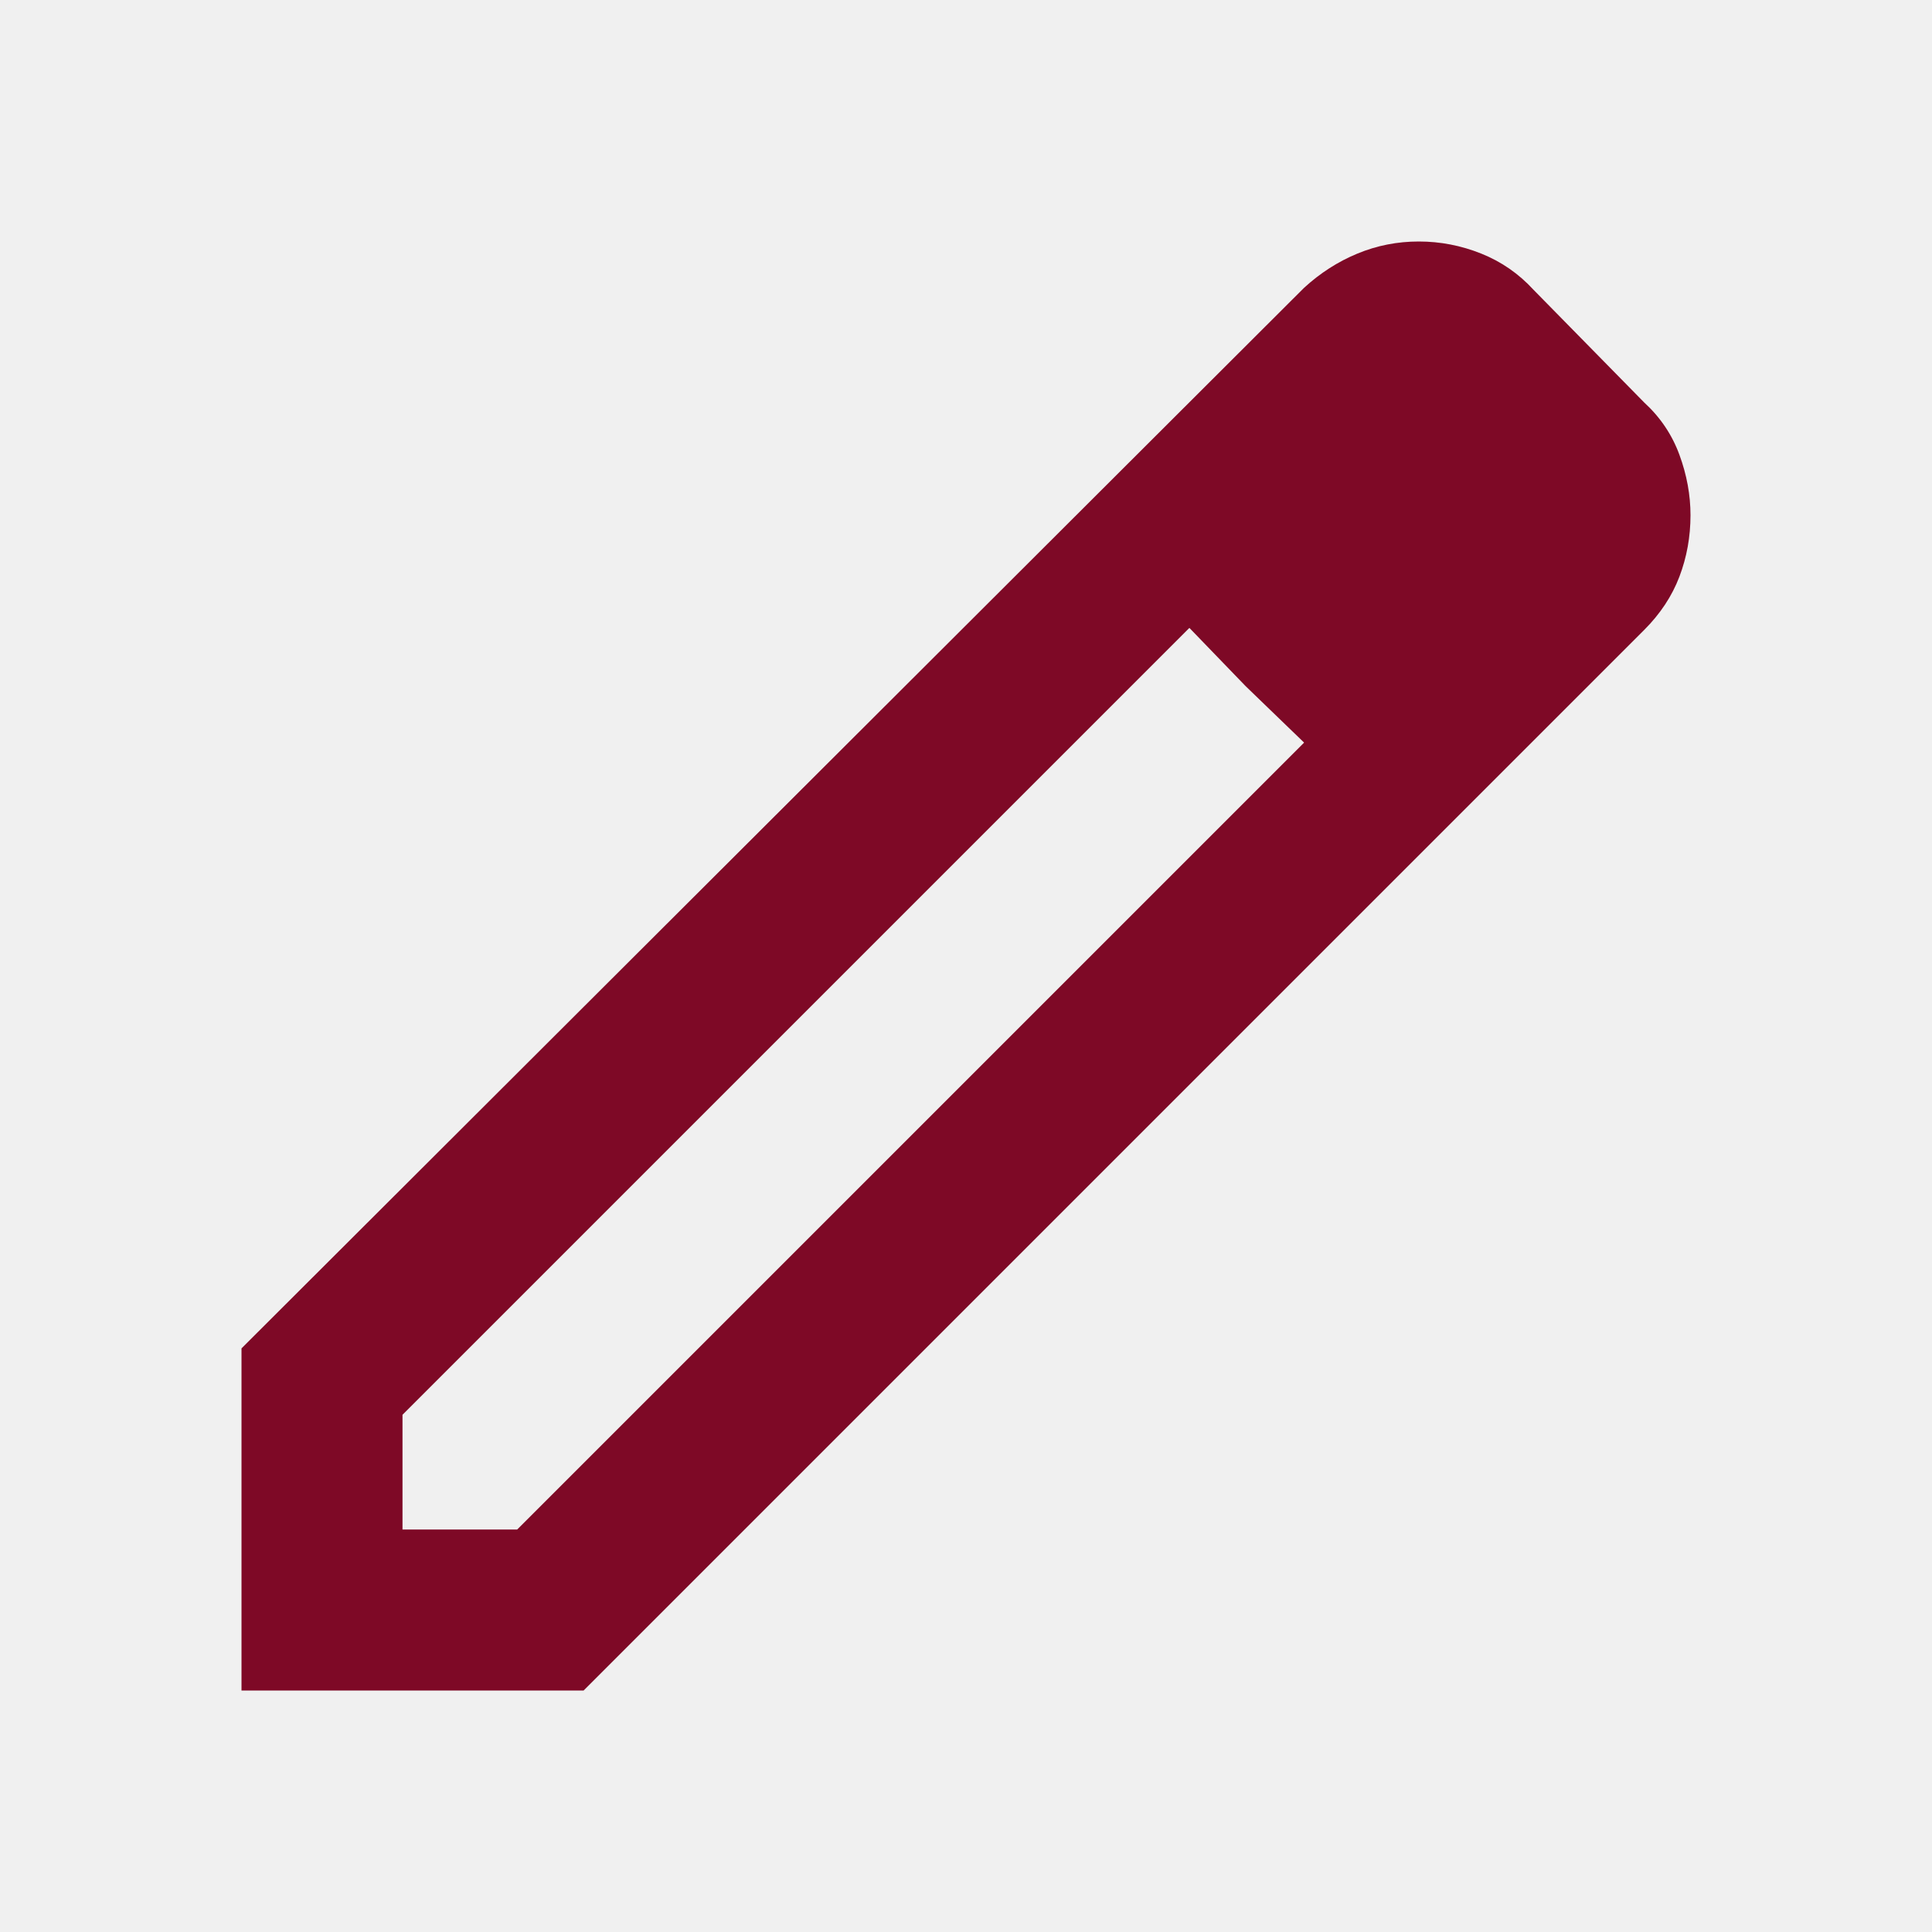
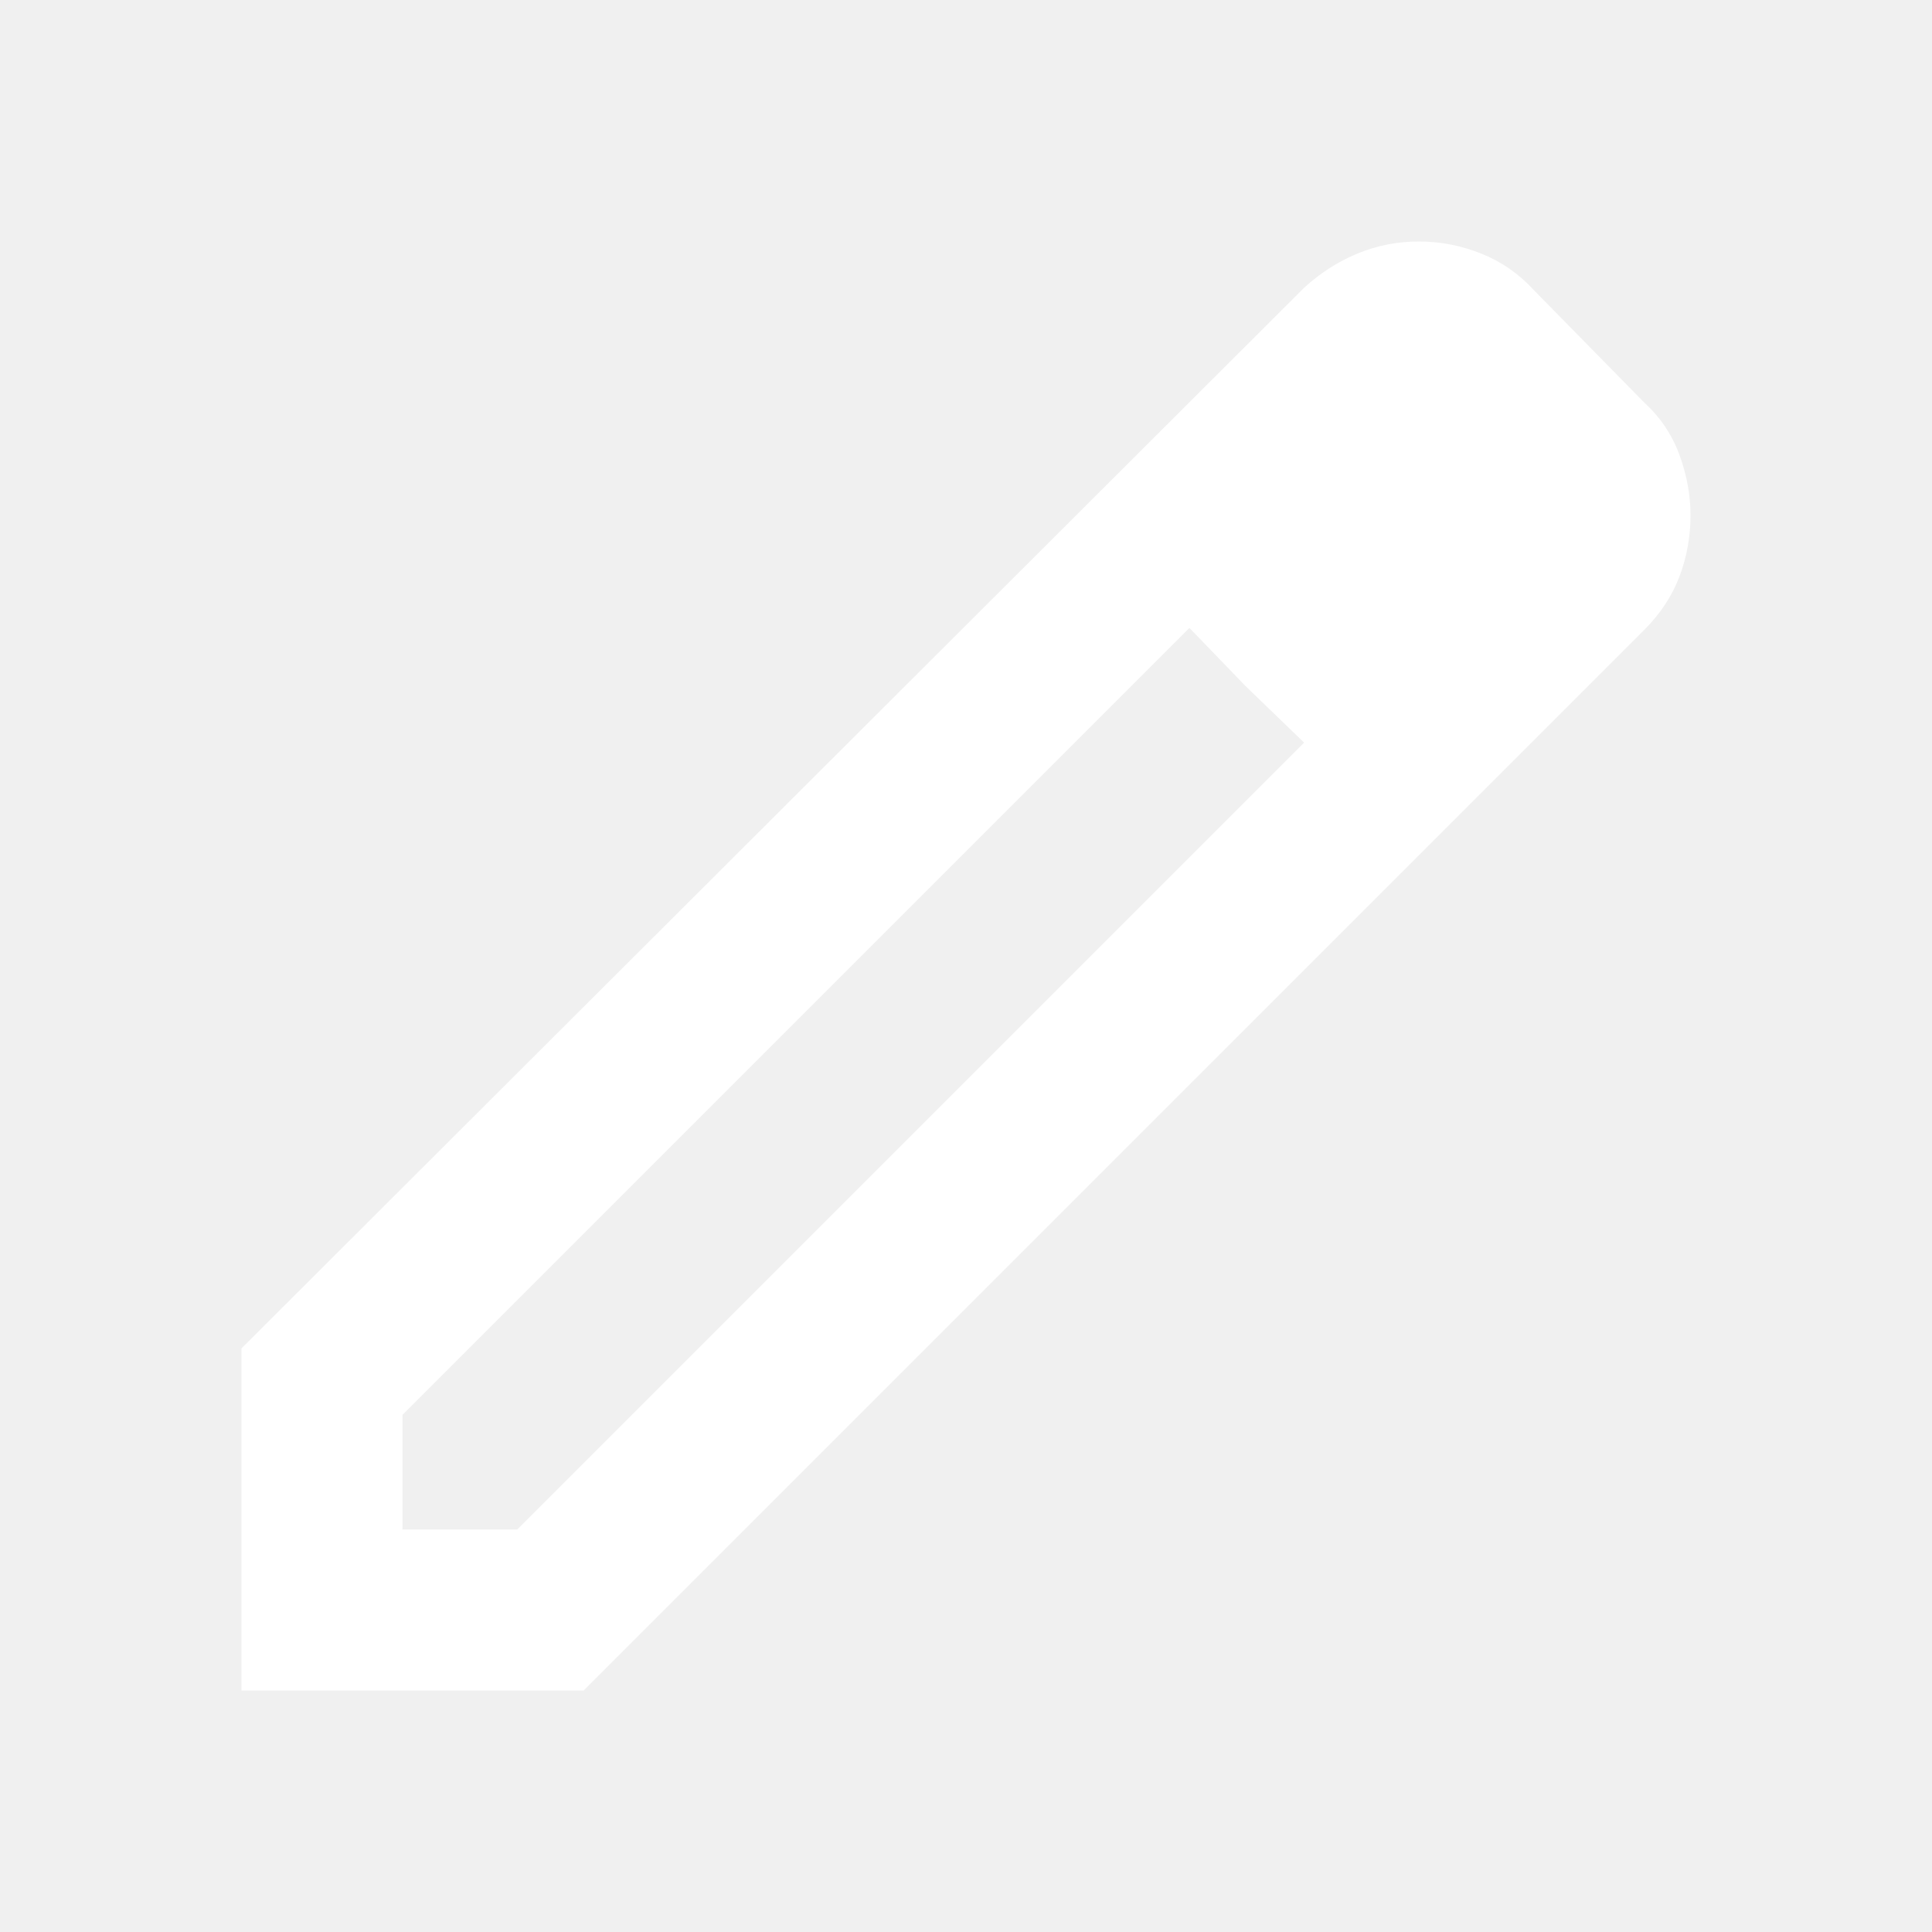
- <svg xmlns="http://www.w3.org/2000/svg" height="24px" viewBox="0 -960 960 960" width="24px" fill="#7e0926">
+ <svg xmlns="http://www.w3.org/2000/svg" height="24px" viewBox="0 -960 960 960" width="24px" fill="#FFF">
  <path d="M200-200h57l391-391-57-57-391 391v57Zm-80 80v-170l528-527q12-11 26.5-17t30.5-6q16 0 31 6t26 18l55 56q12 11 17.5 26t5.5 30q0 16-5.5 30.5T817-647L290-120H120Zm640-584-56-56 56 56Zm-141 85-28-29 57 57-29-28Z" />
</svg>
